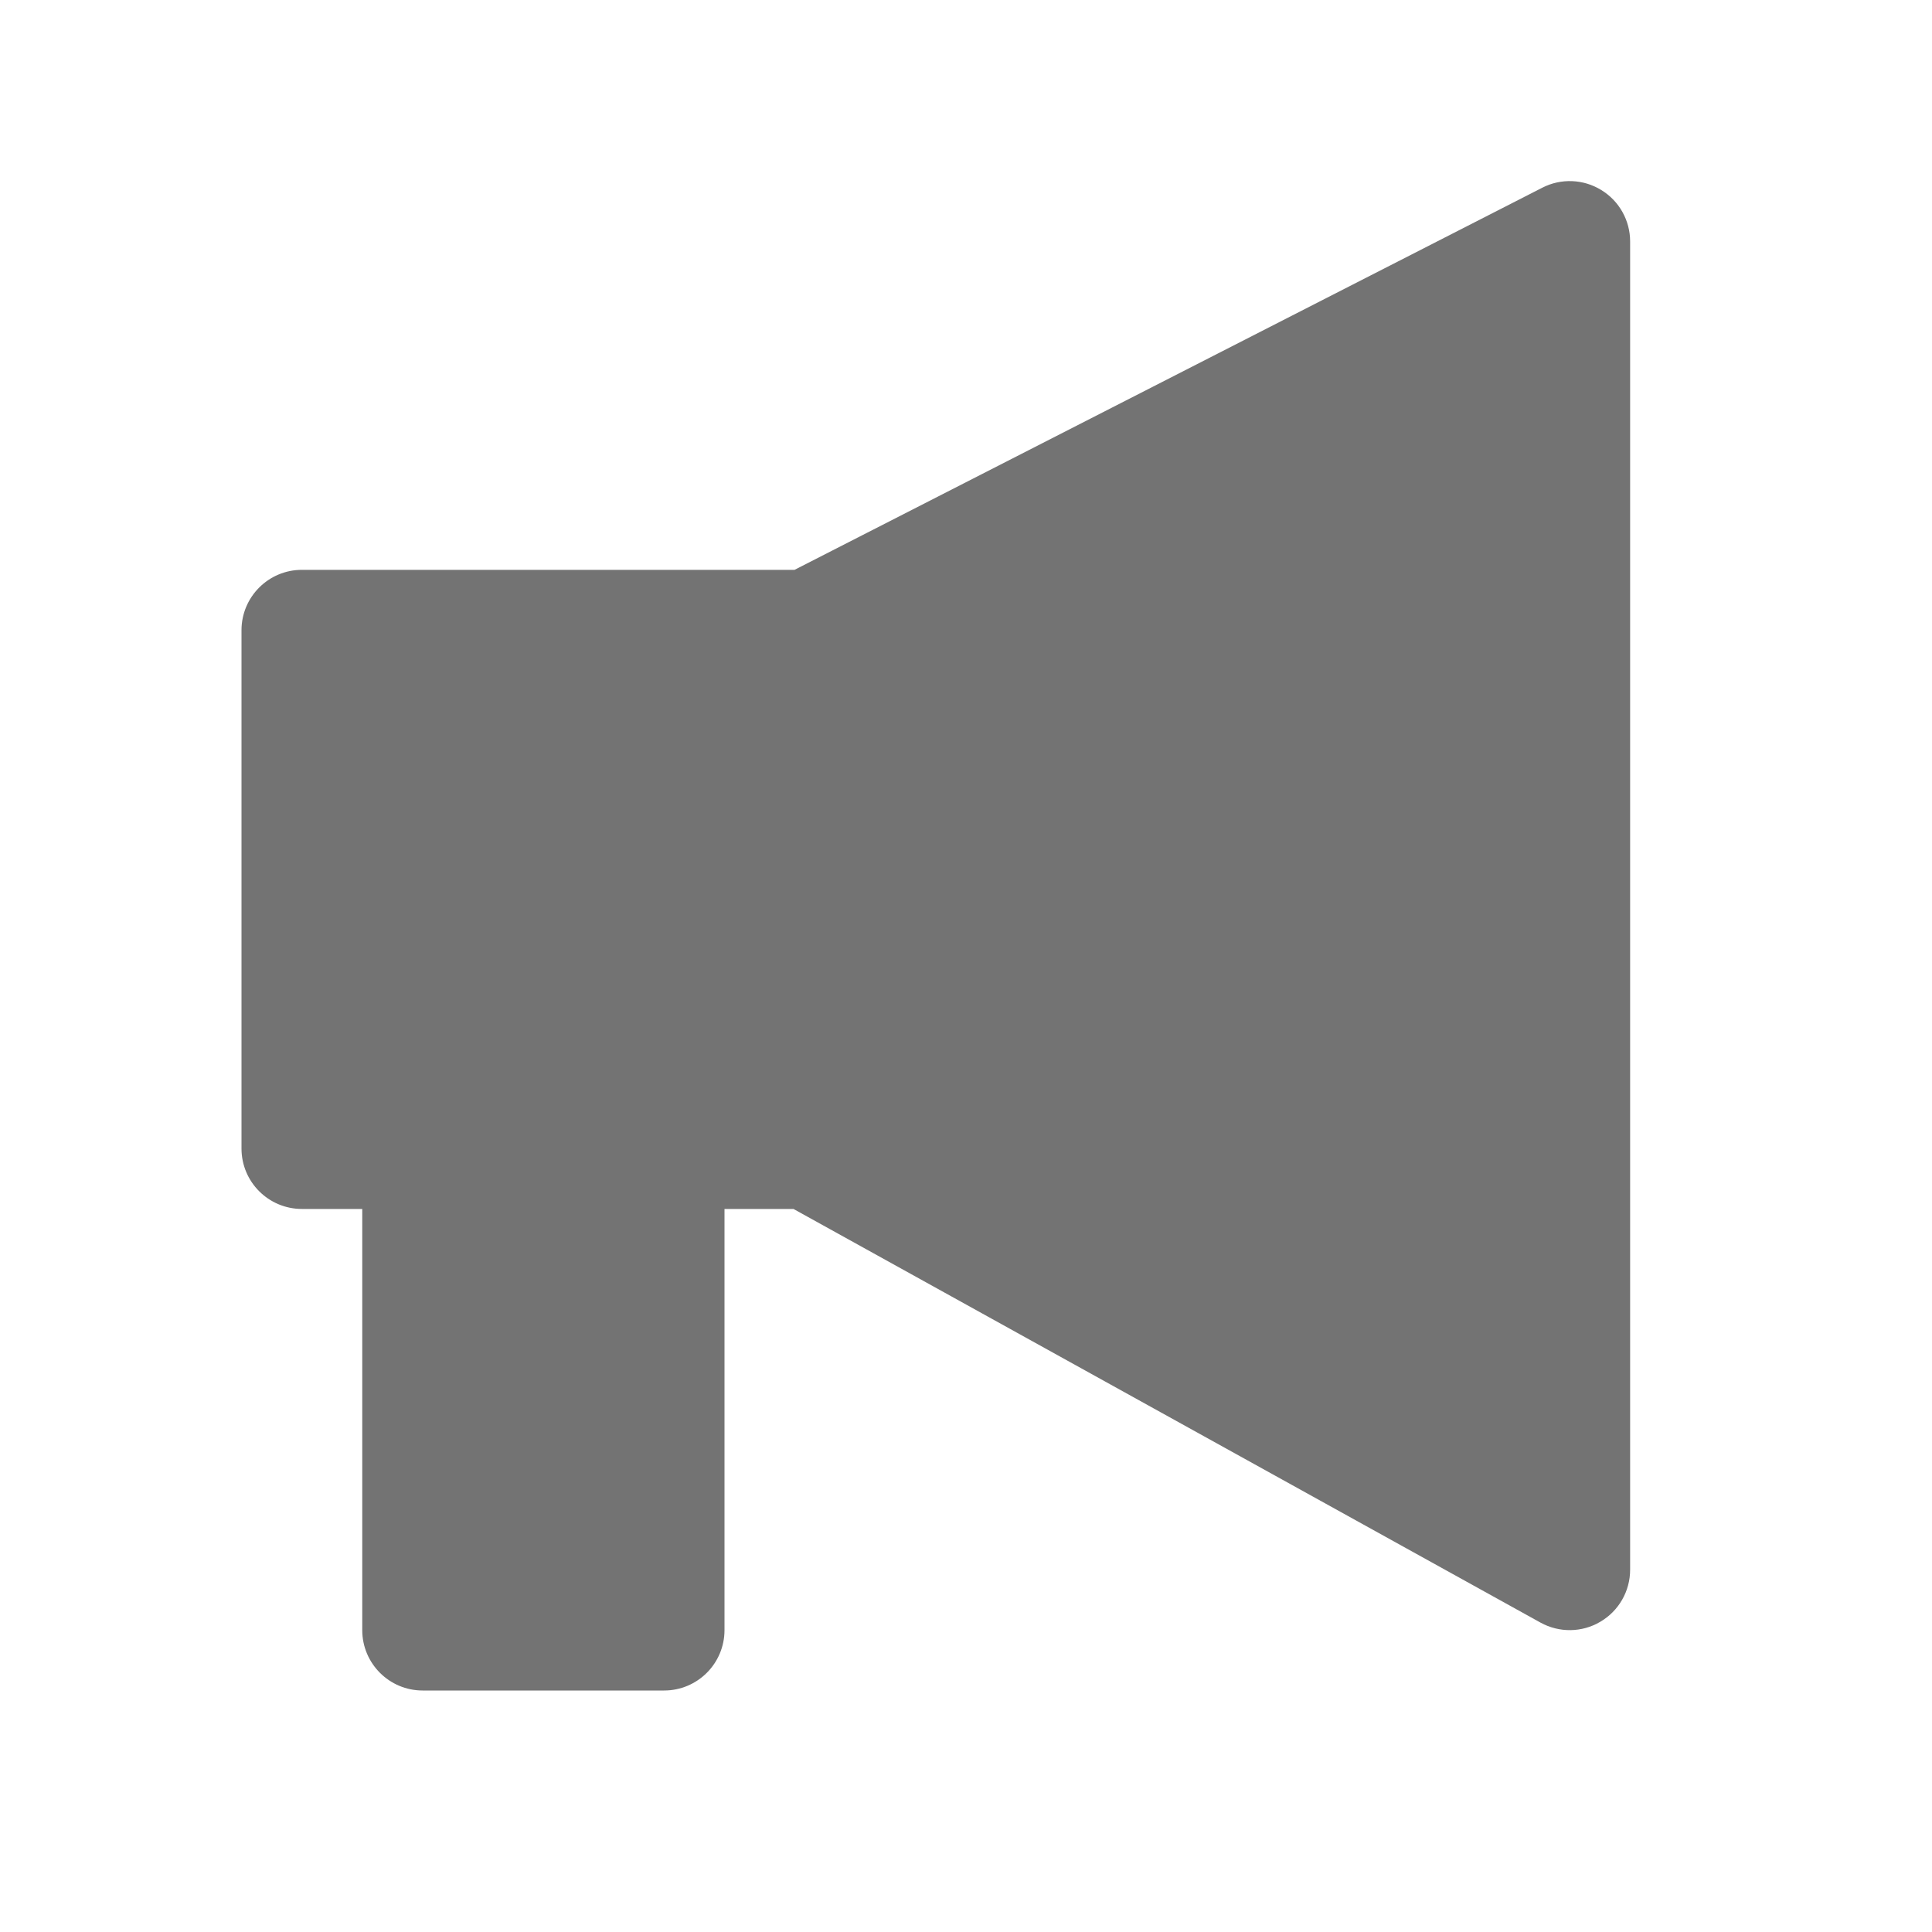
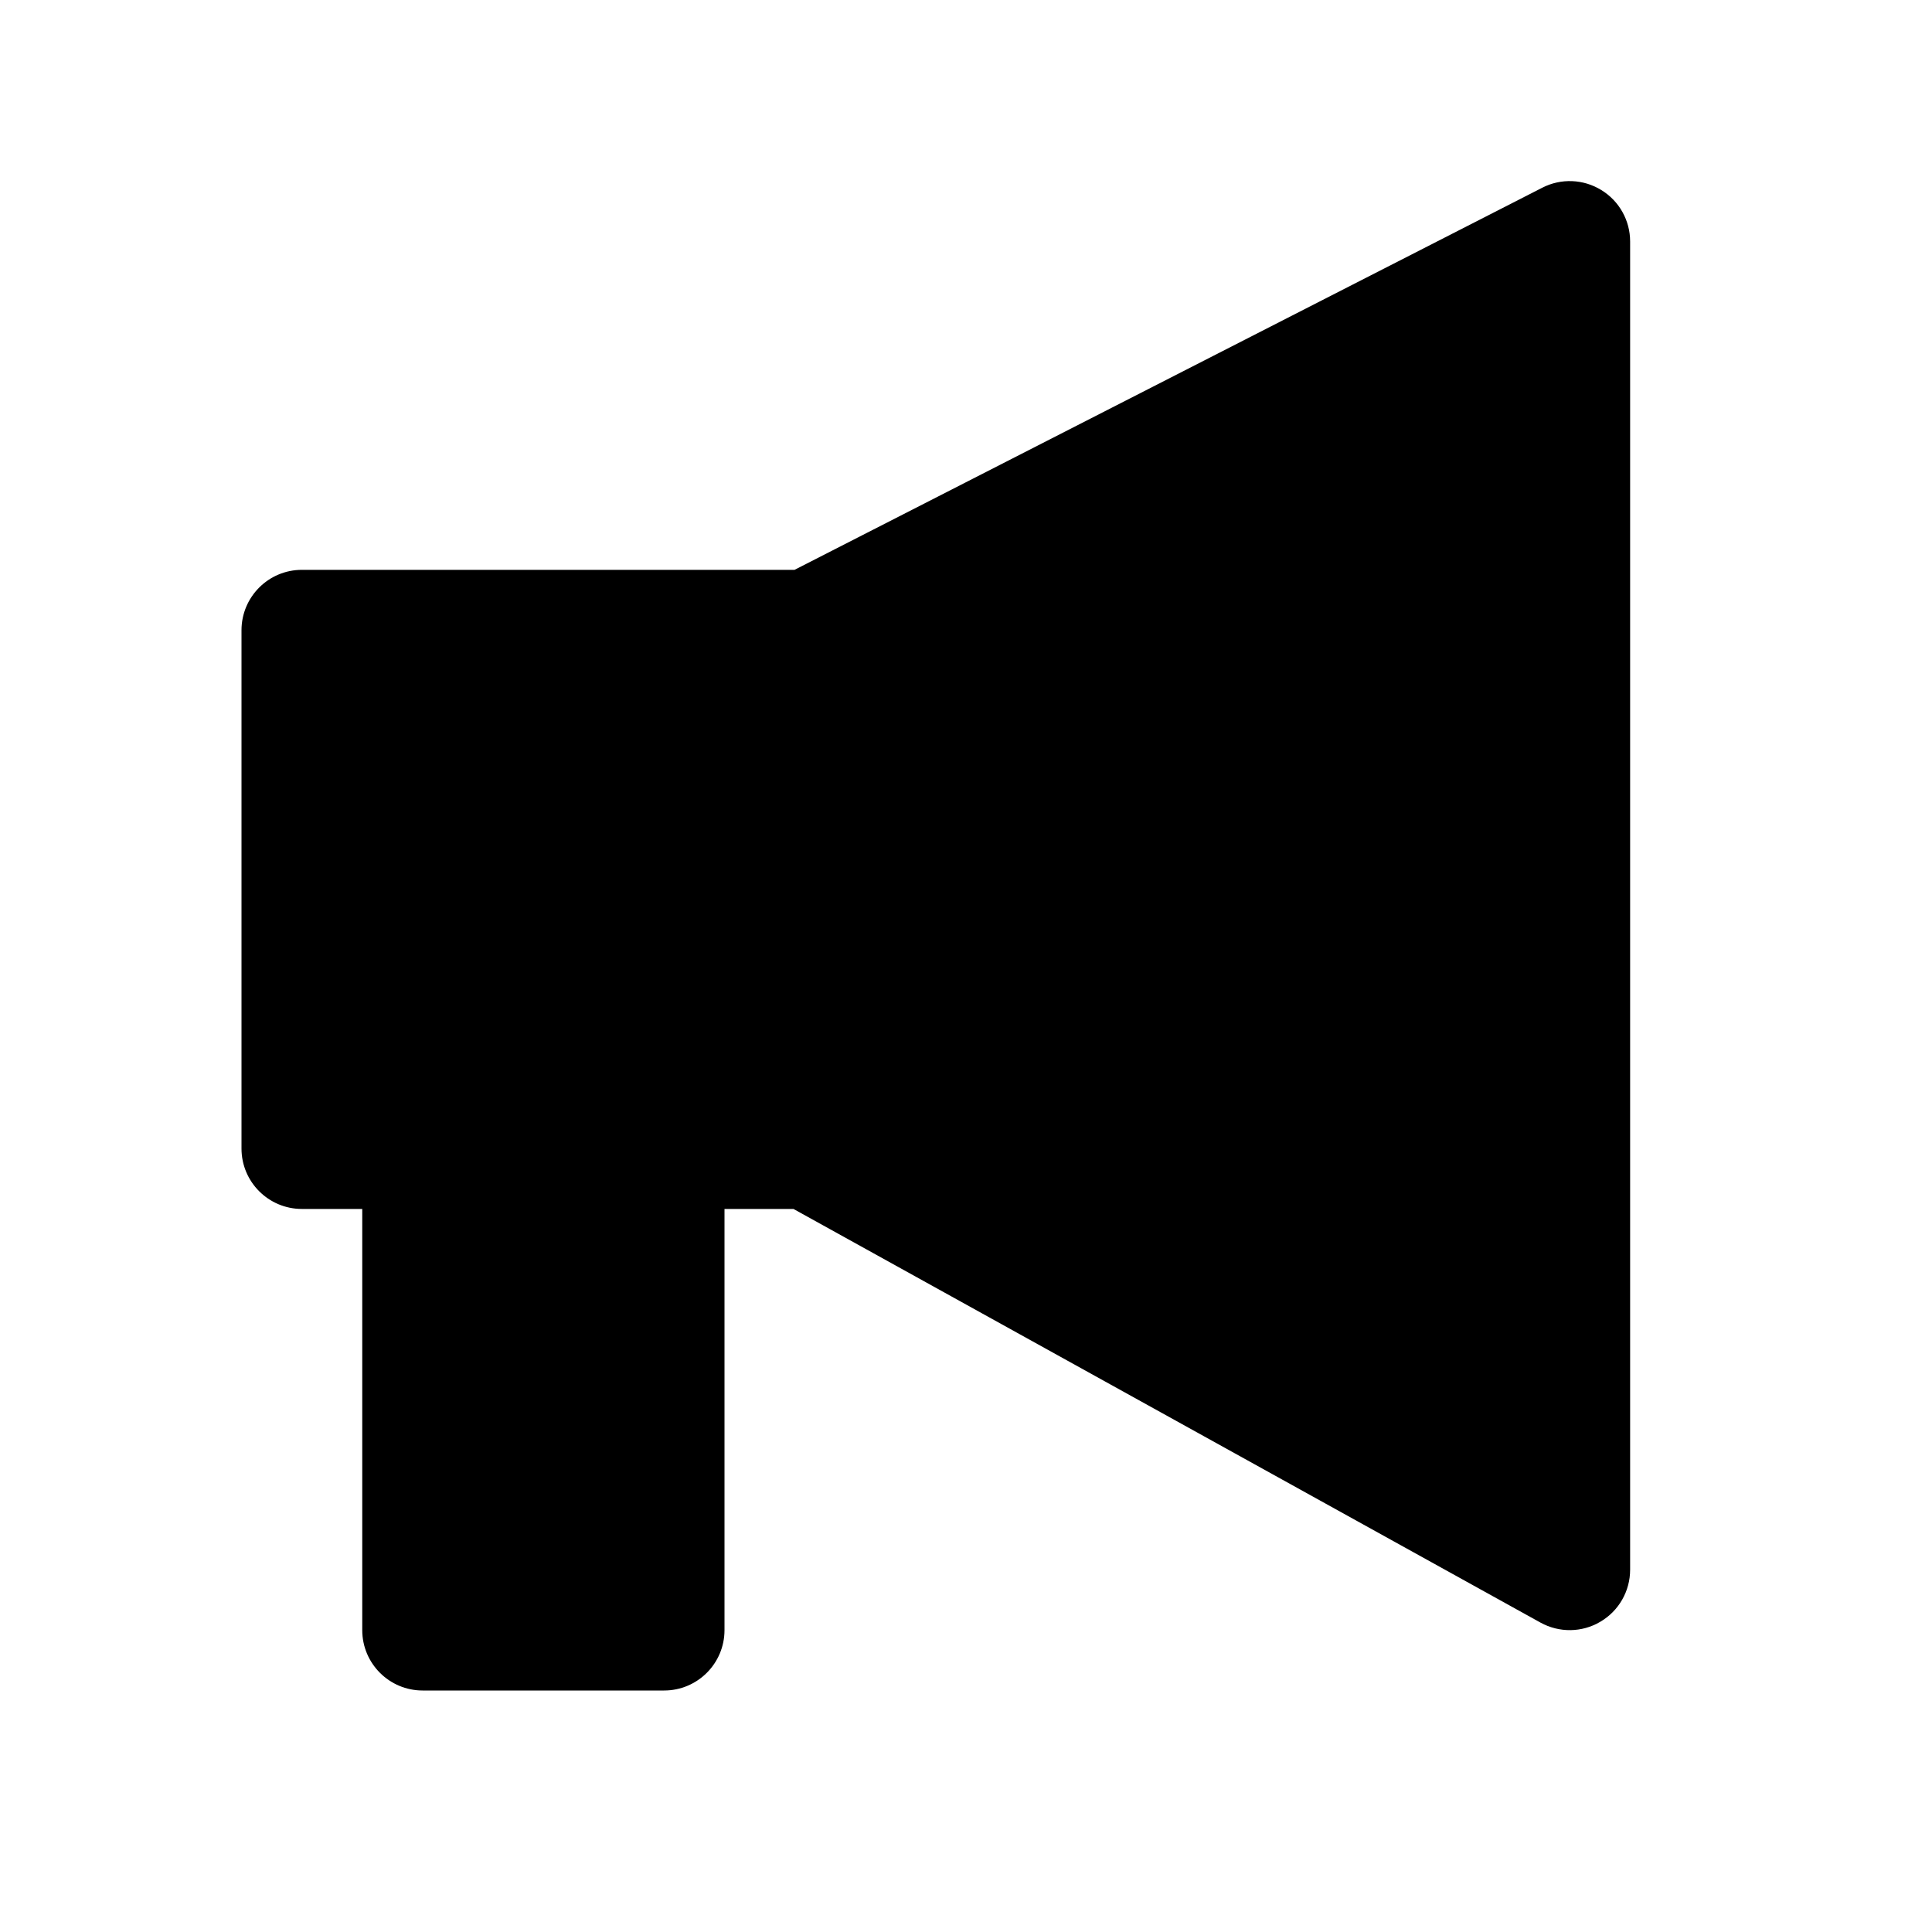
- <svg xmlns="http://www.w3.org/2000/svg" viewBox="0 0 20 20" fill="none">
-   <path fill-rule="evenodd" clip-rule="evenodd" d="M16.875 2.5C16.875 2.282 16.762 2.08 16.576 1.967C16.391 1.853 16.159 1.844 15.966 1.943L8.225 5.899H3.125C2.78 5.899 2.5 6.179 2.5 6.524V11.89C2.5 12.235 2.78 12.515 3.125 12.515H3.75V16.875C3.75 17.22 4.03 17.5 4.375 17.5H6.875C7.22 17.5 7.5 17.22 7.5 16.875V12.515H8.214L15.947 16.797C16.141 16.904 16.377 16.901 16.567 16.788C16.758 16.676 16.875 16.471 16.875 16.25V2.5Z" fill="#737373" />
+ <svg xmlns="http://www.w3.org/2000/svg" viewBox="0 0 20 20" fill="currentFill">
+   <path fill-rule="evenodd" clip-rule="evenodd" d="M16.875 2.5C16.875 2.282 16.762 2.08 16.576 1.967C16.391 1.853 16.159 1.844 15.966 1.943L8.225 5.899H3.125C2.78 5.899 2.5 6.179 2.5 6.524V11.89C2.5 12.235 2.78 12.515 3.125 12.515H3.75V16.875C3.75 17.22 4.03 17.5 4.375 17.5H6.875C7.22 17.5 7.5 17.22 7.5 16.875V12.515H8.214L15.947 16.797C16.141 16.904 16.377 16.901 16.567 16.788C16.758 16.676 16.875 16.471 16.875 16.25V2.5Z" fill="currentFill" />
</svg>
